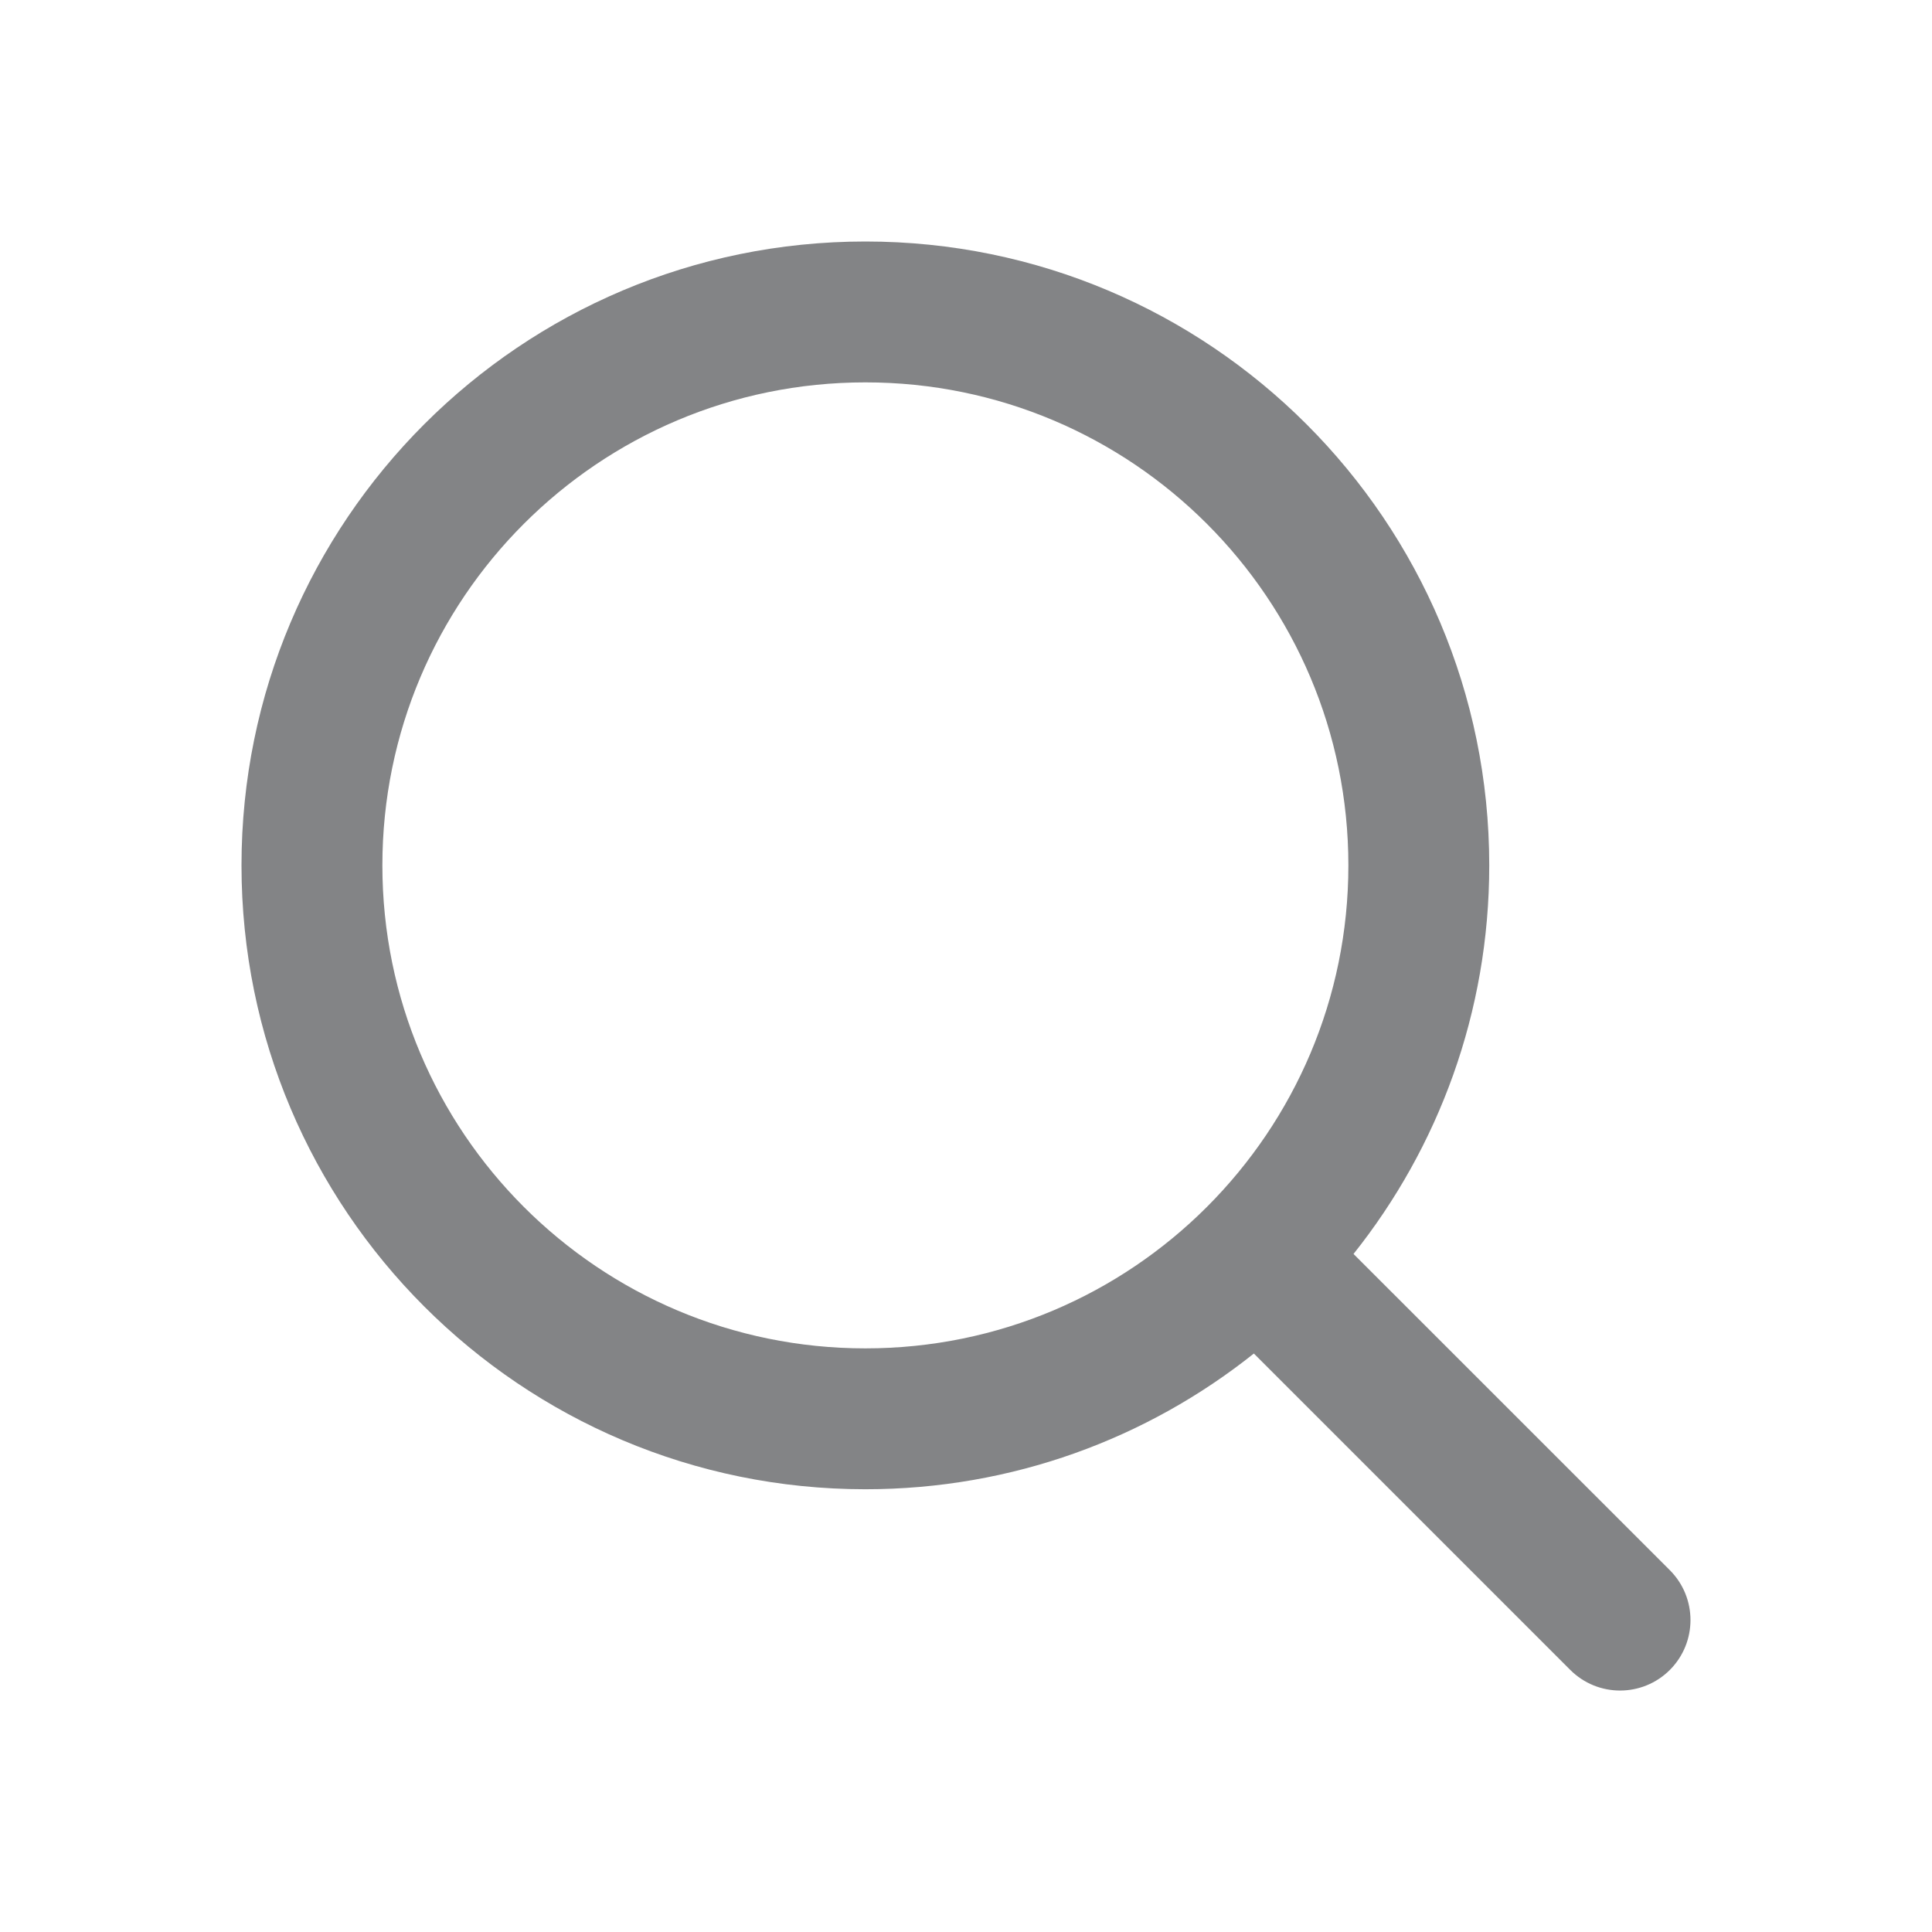
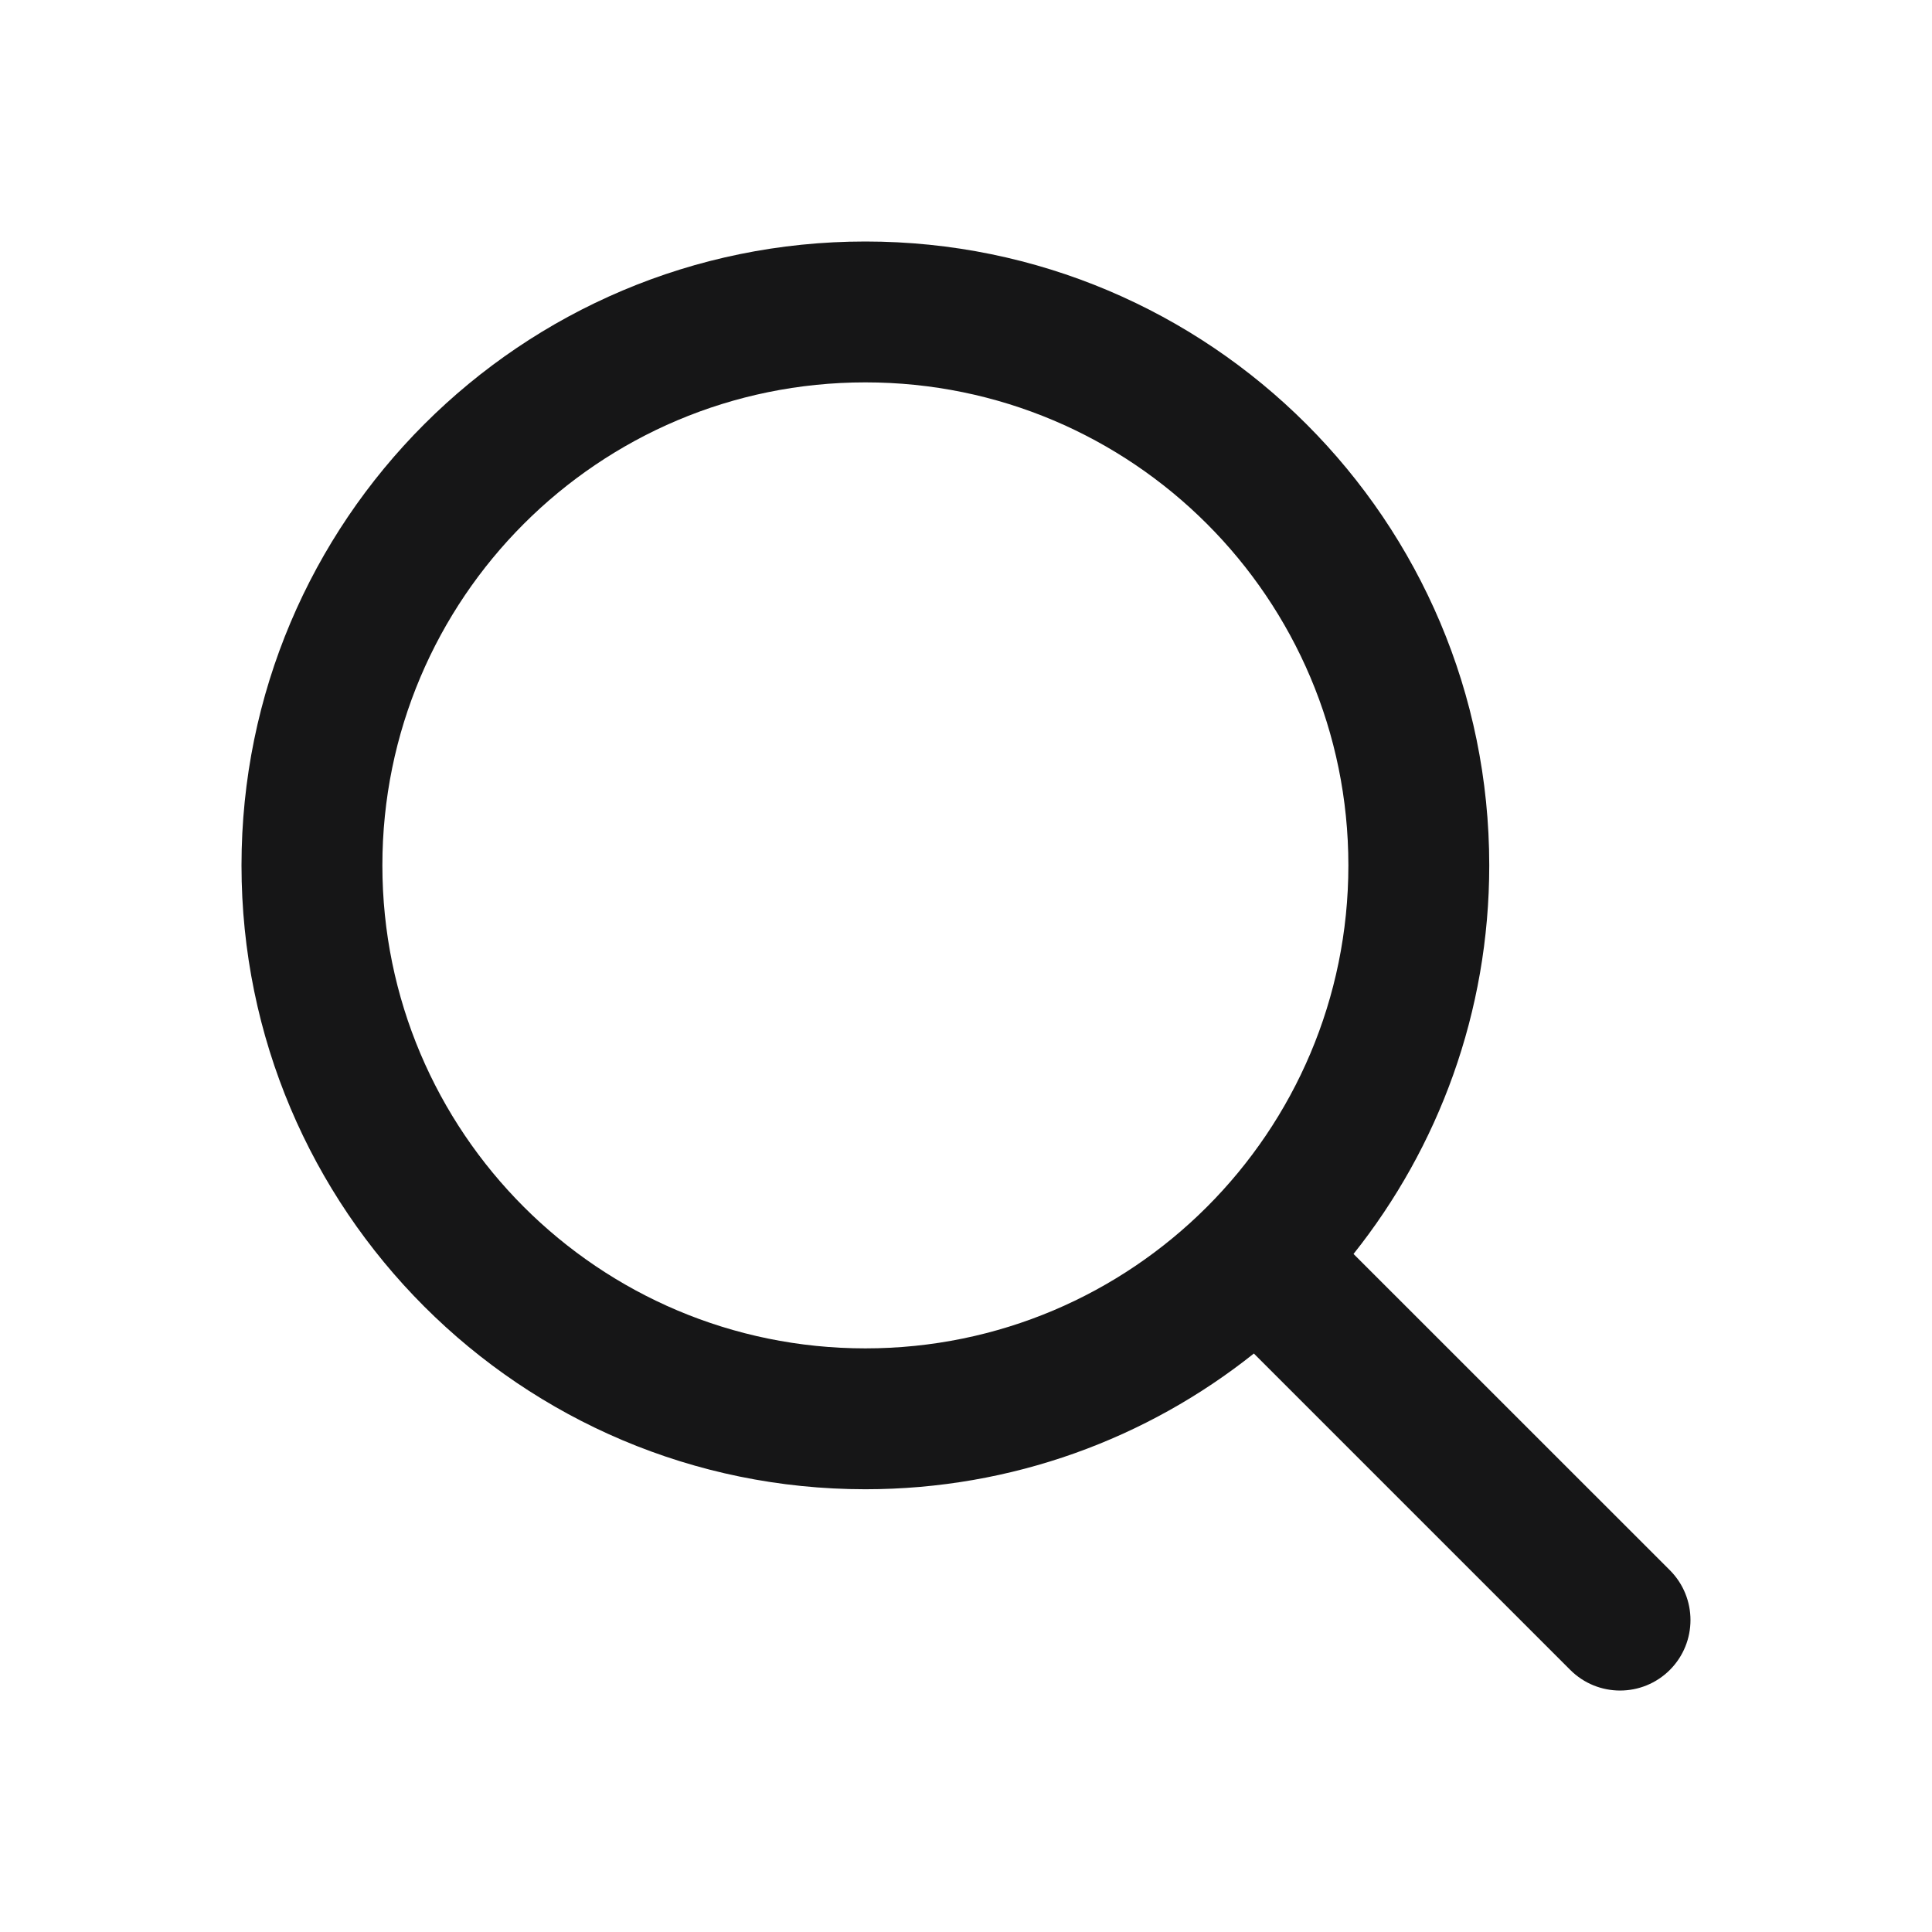
<svg xmlns="http://www.w3.org/2000/svg" preserveAspectRatio="none" overflow="visible" style="display: block;" width="24" height="24" viewBox="0 0 24 24" fill="none">
  <g id="magnifyingGlass">
    <g id="background">
</g>
-     <path id="foreground" fill-rule="evenodd" clip-rule="evenodd" d="M10.75 3C6.47 3 3 6.47 3 10.75C3 15.03 6.47 18.5 10.75 18.5C12.575 18.5 14.252 17.869 15.576 16.814L19.506 20.744C19.848 21.086 20.402 21.086 20.744 20.744C21.085 20.402 21.085 19.848 20.744 19.506L16.814 15.577C17.869 14.252 18.5 12.575 18.5 10.75C18.5 6.47 15.03 3 10.75 3ZM4.75 10.75C4.75 7.436 7.436 4.75 10.75 4.75C14.064 4.75 16.75 7.436 16.75 10.75C16.75 14.064 14.064 16.75 10.75 16.75C7.436 16.75 4.75 14.064 4.75 10.75Z" fill="#838486" />
+     <path id="foreground" fill-rule="evenodd" clip-rule="evenodd" d="M10.75 3C6.47 3 3 6.47 3 10.75C3 15.03 6.47 18.5 10.75 18.5C12.575 18.5 14.252 17.869 15.576 16.814L19.506 20.744C19.848 21.086 20.402 21.086 20.744 20.744C21.085 20.402 21.085 19.848 20.744 19.506L16.814 15.577C17.869 14.252 18.5 12.575 18.5 10.75C18.5 6.47 15.03 3 10.75 3ZM4.75 10.75C4.75 7.436 7.436 4.75 10.75 4.75C14.064 4.75 16.75 7.436 16.75 10.75C16.75 14.064 14.064 16.75 10.75 16.75C7.436 16.75 4.75 14.064 4.75 10.75Z" fill="#161617" />
  </g>
</svg>
